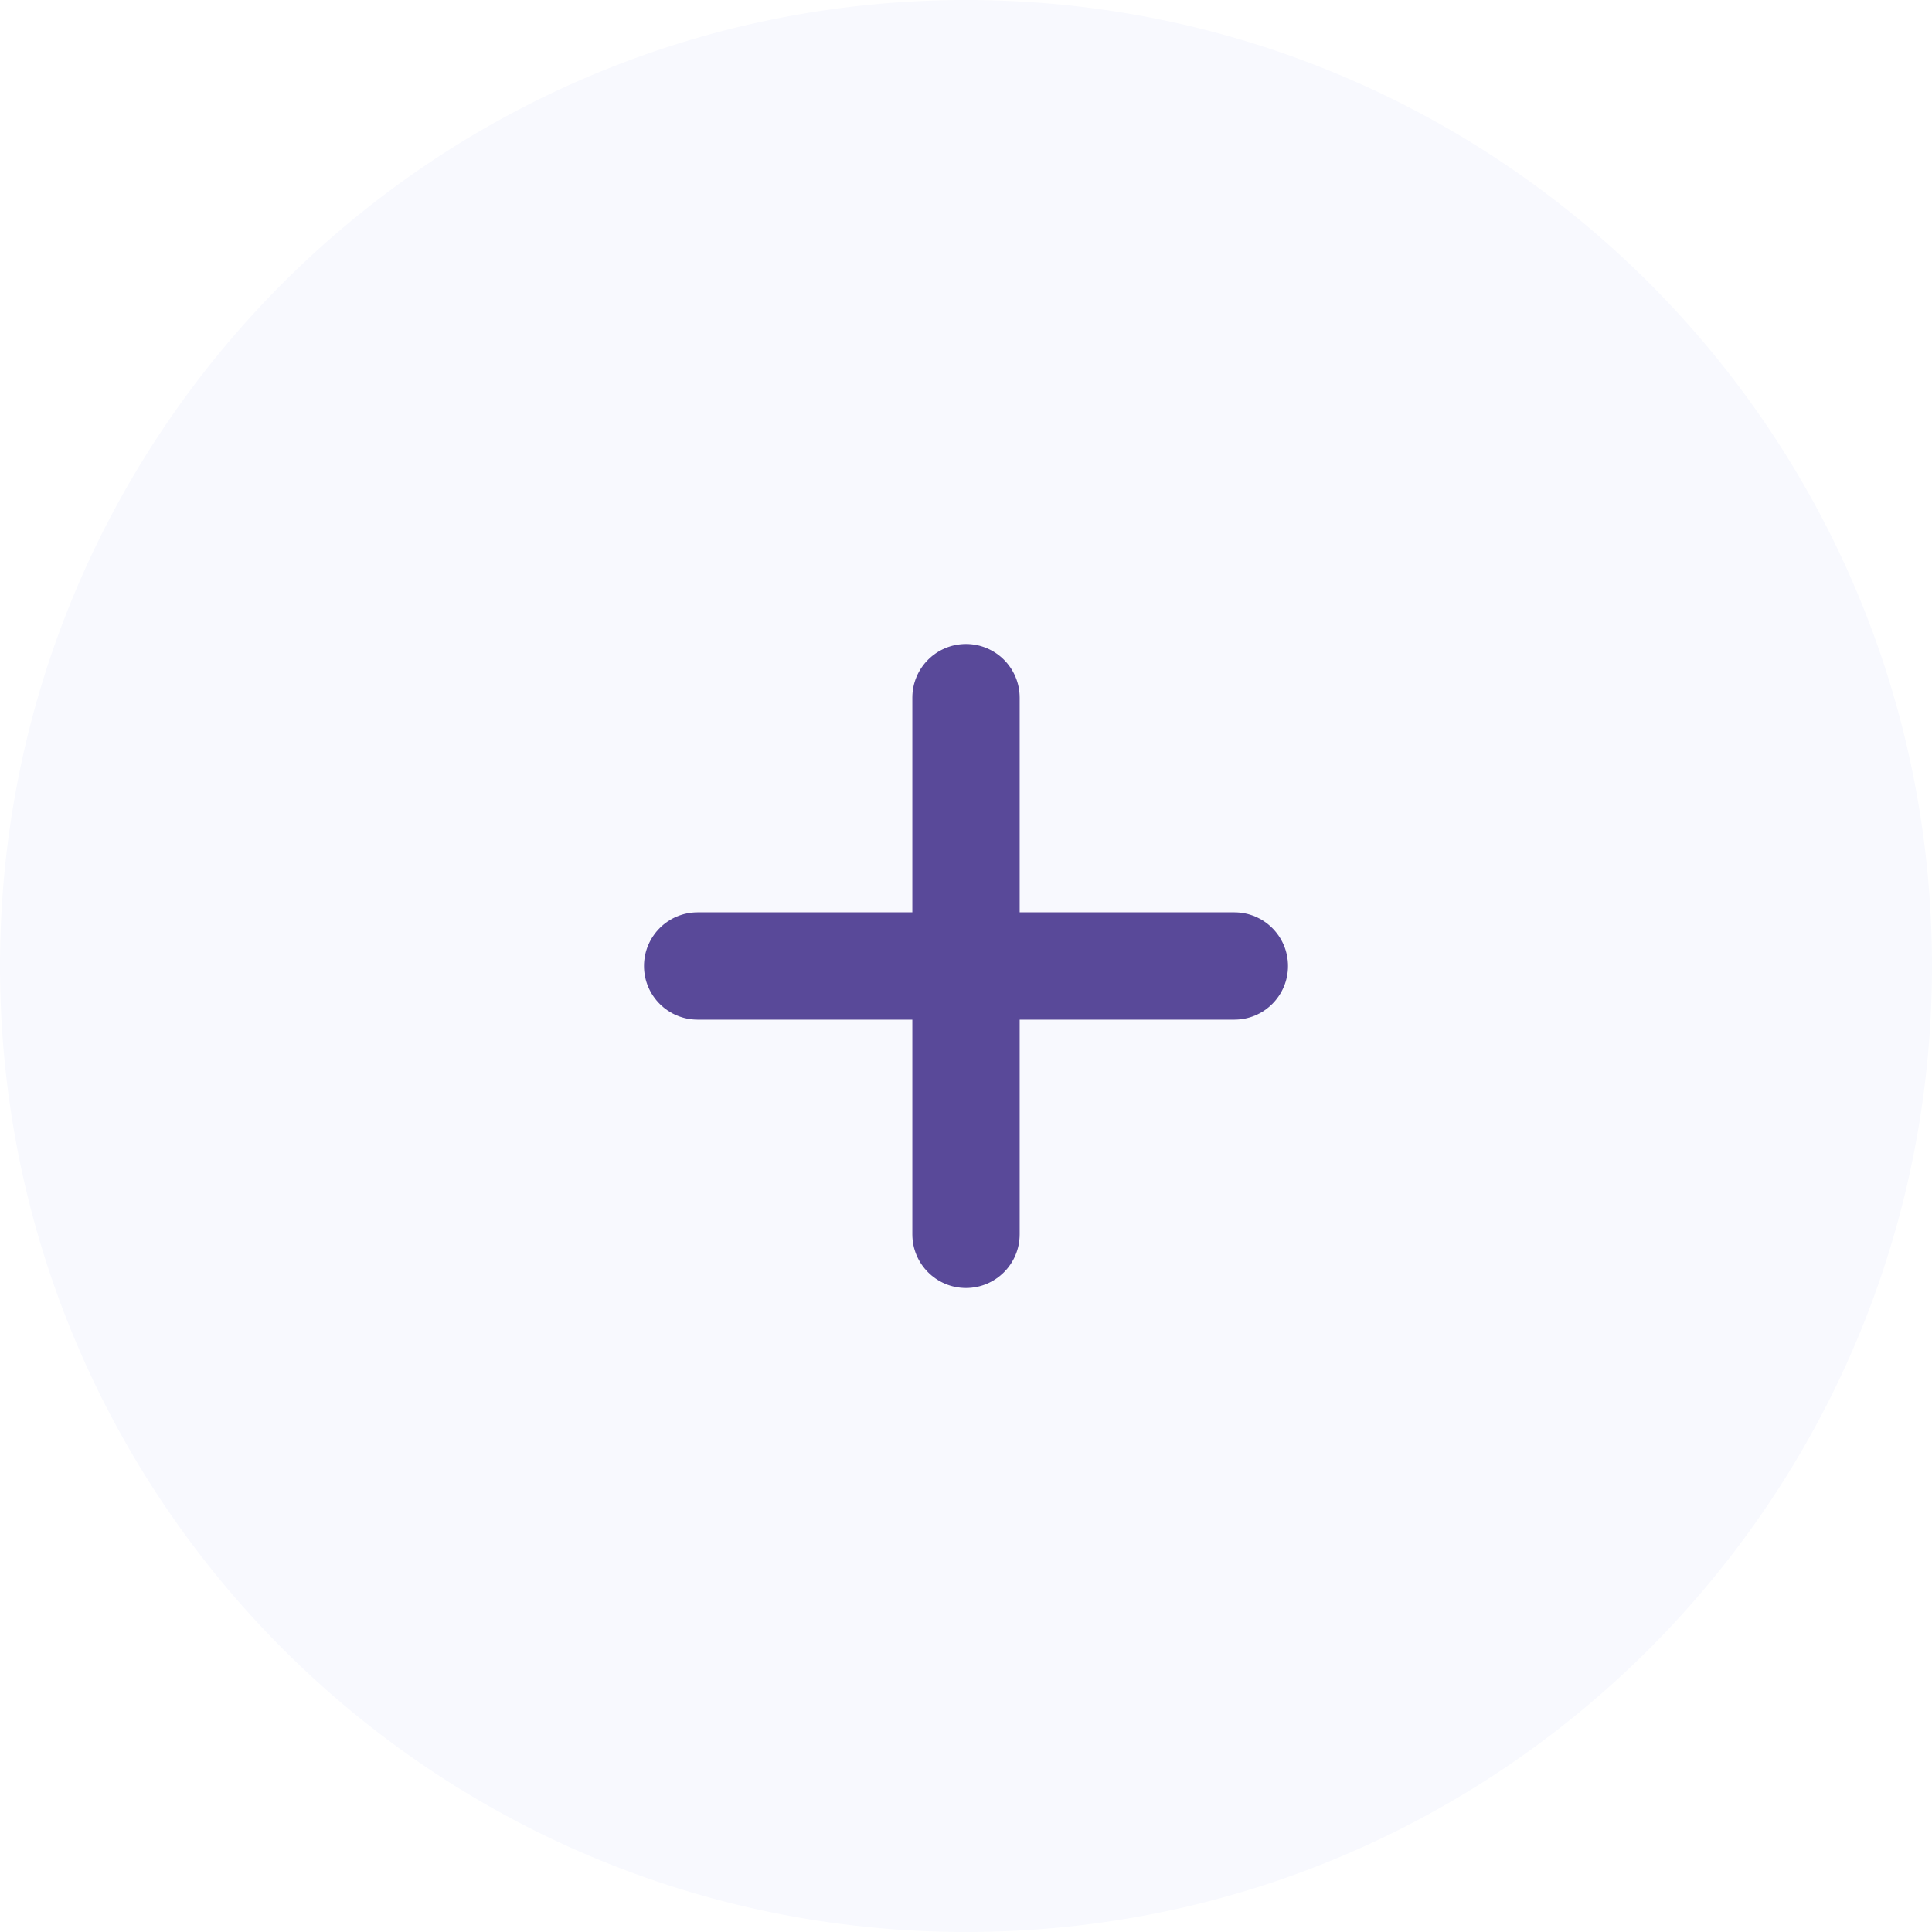
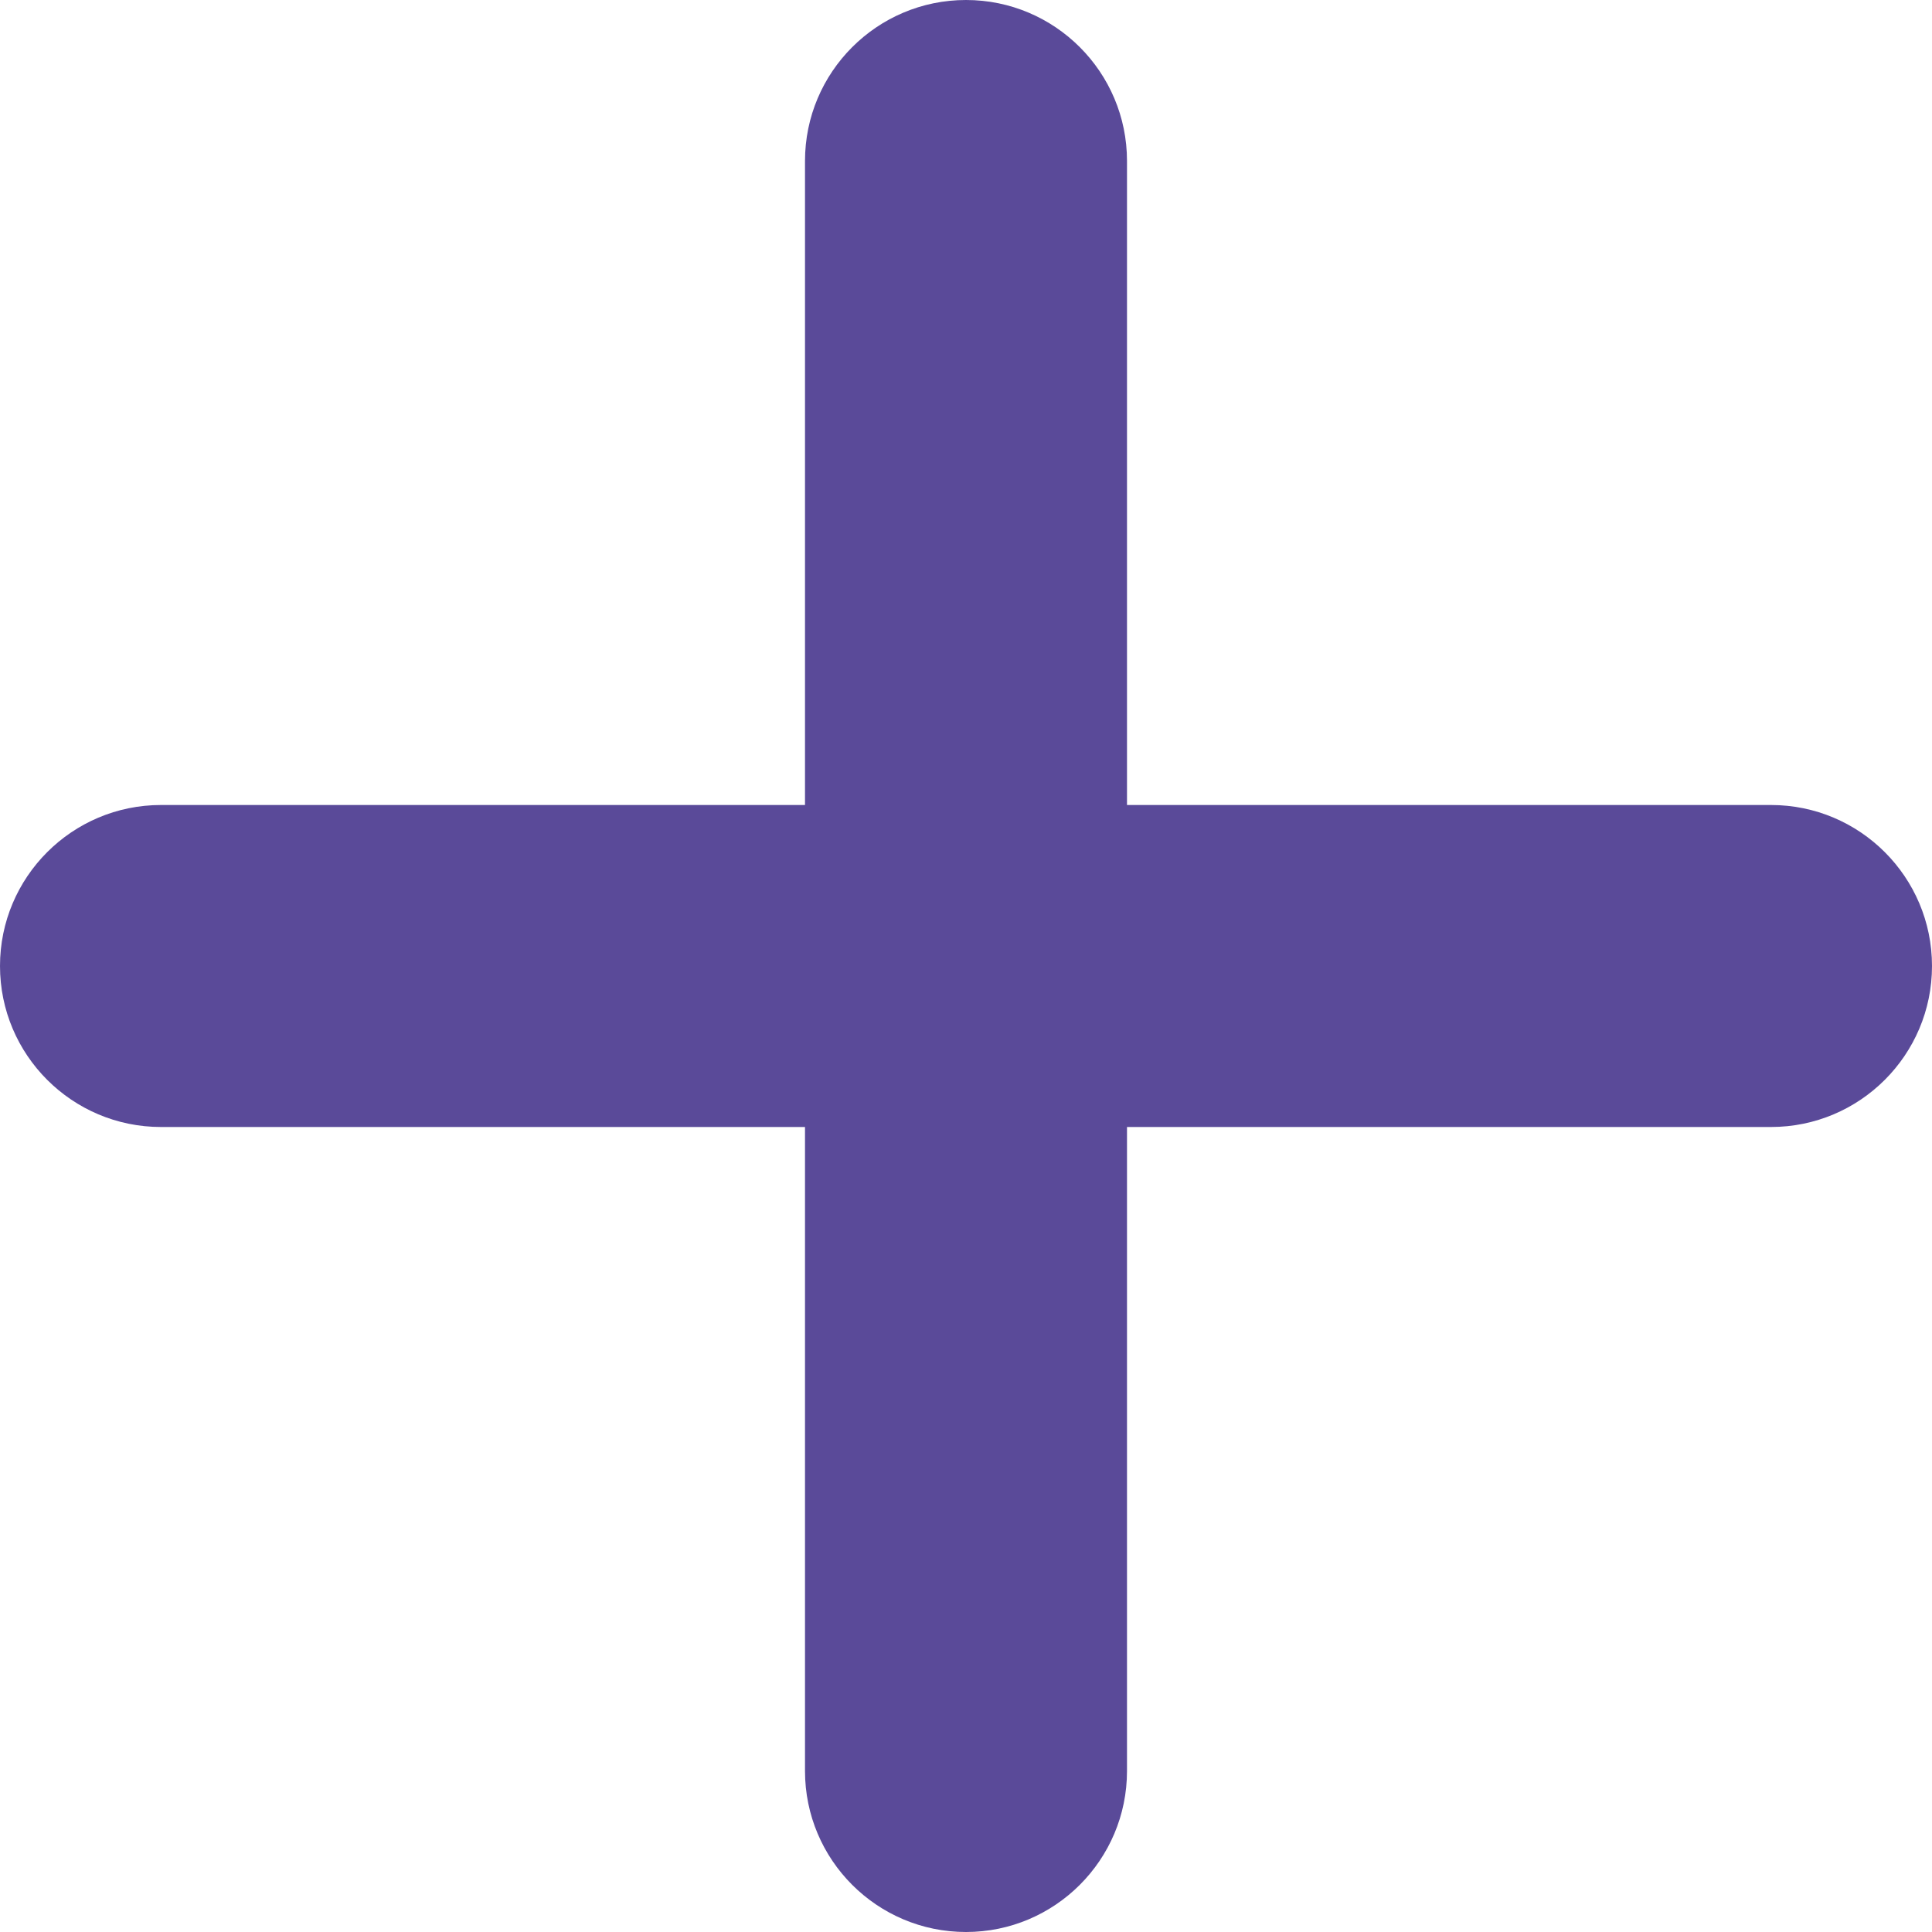
- <svg xmlns="http://www.w3.org/2000/svg" width="45" height="45" viewBox="0 0 45 45" fill="none">
-   <rect width="45" height="45" rx="22.5" fill="#F8F9FE" />
-   <path fill-rule="evenodd" clip-rule="evenodd" d="M23.75 16.25C23.75 15.56 23.19 15 22.5 15C21.81 15 21.25 15.56 21.25 16.25V21.25H16.25C15.56 21.25 15 21.81 15 22.5C15 23.19 15.56 23.75 16.25 23.75H21.25V28.75C21.25 29.44 21.81 30 22.5 30C23.19 30 23.75 29.44 23.75 28.75V23.75H28.75C29.44 23.75 30 23.19 30 22.5C30 21.81 29.44 21.25 28.75 21.25H23.75V16.25Z" fill="#422F8A" fill-opacity="0.87" />
+ <svg xmlns="http://www.w3.org/2000/svg" width="15" height="15" viewBox="0 0 15 15" fill="none">
+   <path fill-rule="evenodd" clip-rule="evenodd" d="M8.75 1.25C8.75 0.56 8.19 0 7.5 0C6.81 0 6.25 0.56 6.25 1.25V6.25H1.25C0.56 6.25 0 6.81 0 7.5C0 8.19 0.56 8.75 1.25 8.75H6.25V13.75C6.25 14.44 6.81 15 7.5 15C8.19 15 8.75 14.44 8.75 13.75V8.75H13.75C14.44 8.75 15 8.19 15 7.5C15 6.81 14.44 6.25 13.75 6.25H8.75V1.25Z" fill="#422F8A" fill-opacity="0.87" />
</svg>
